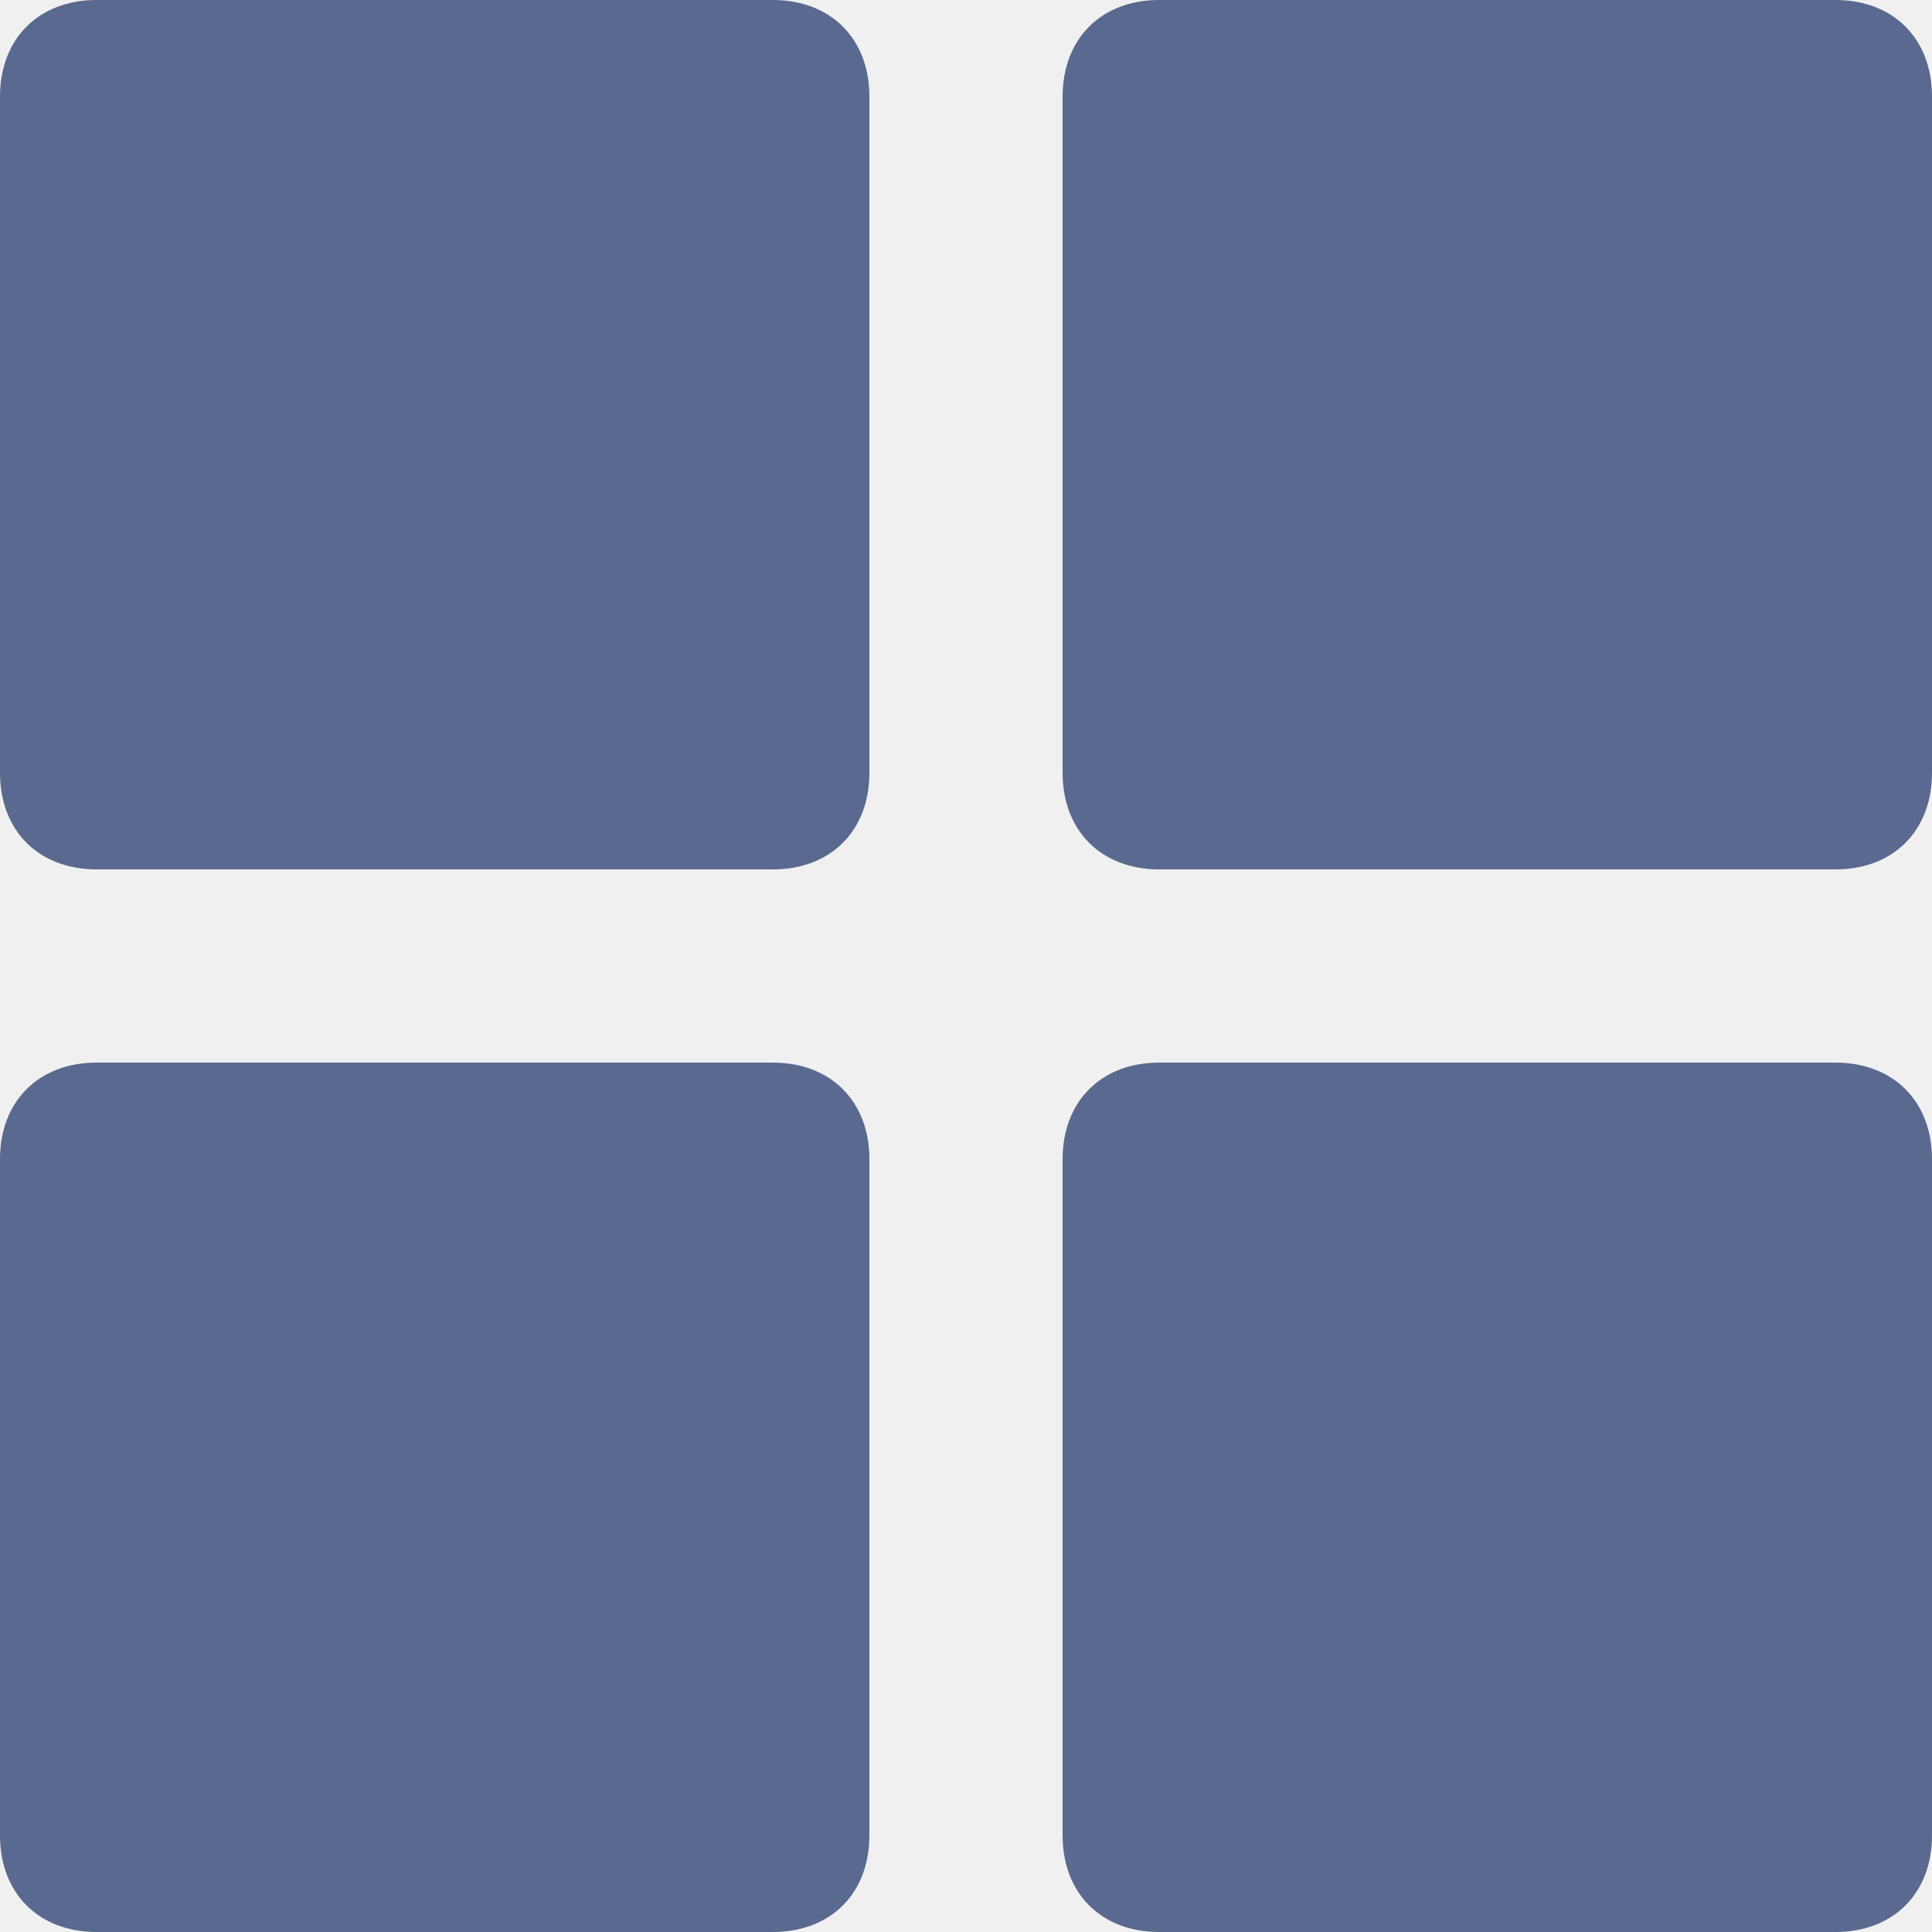
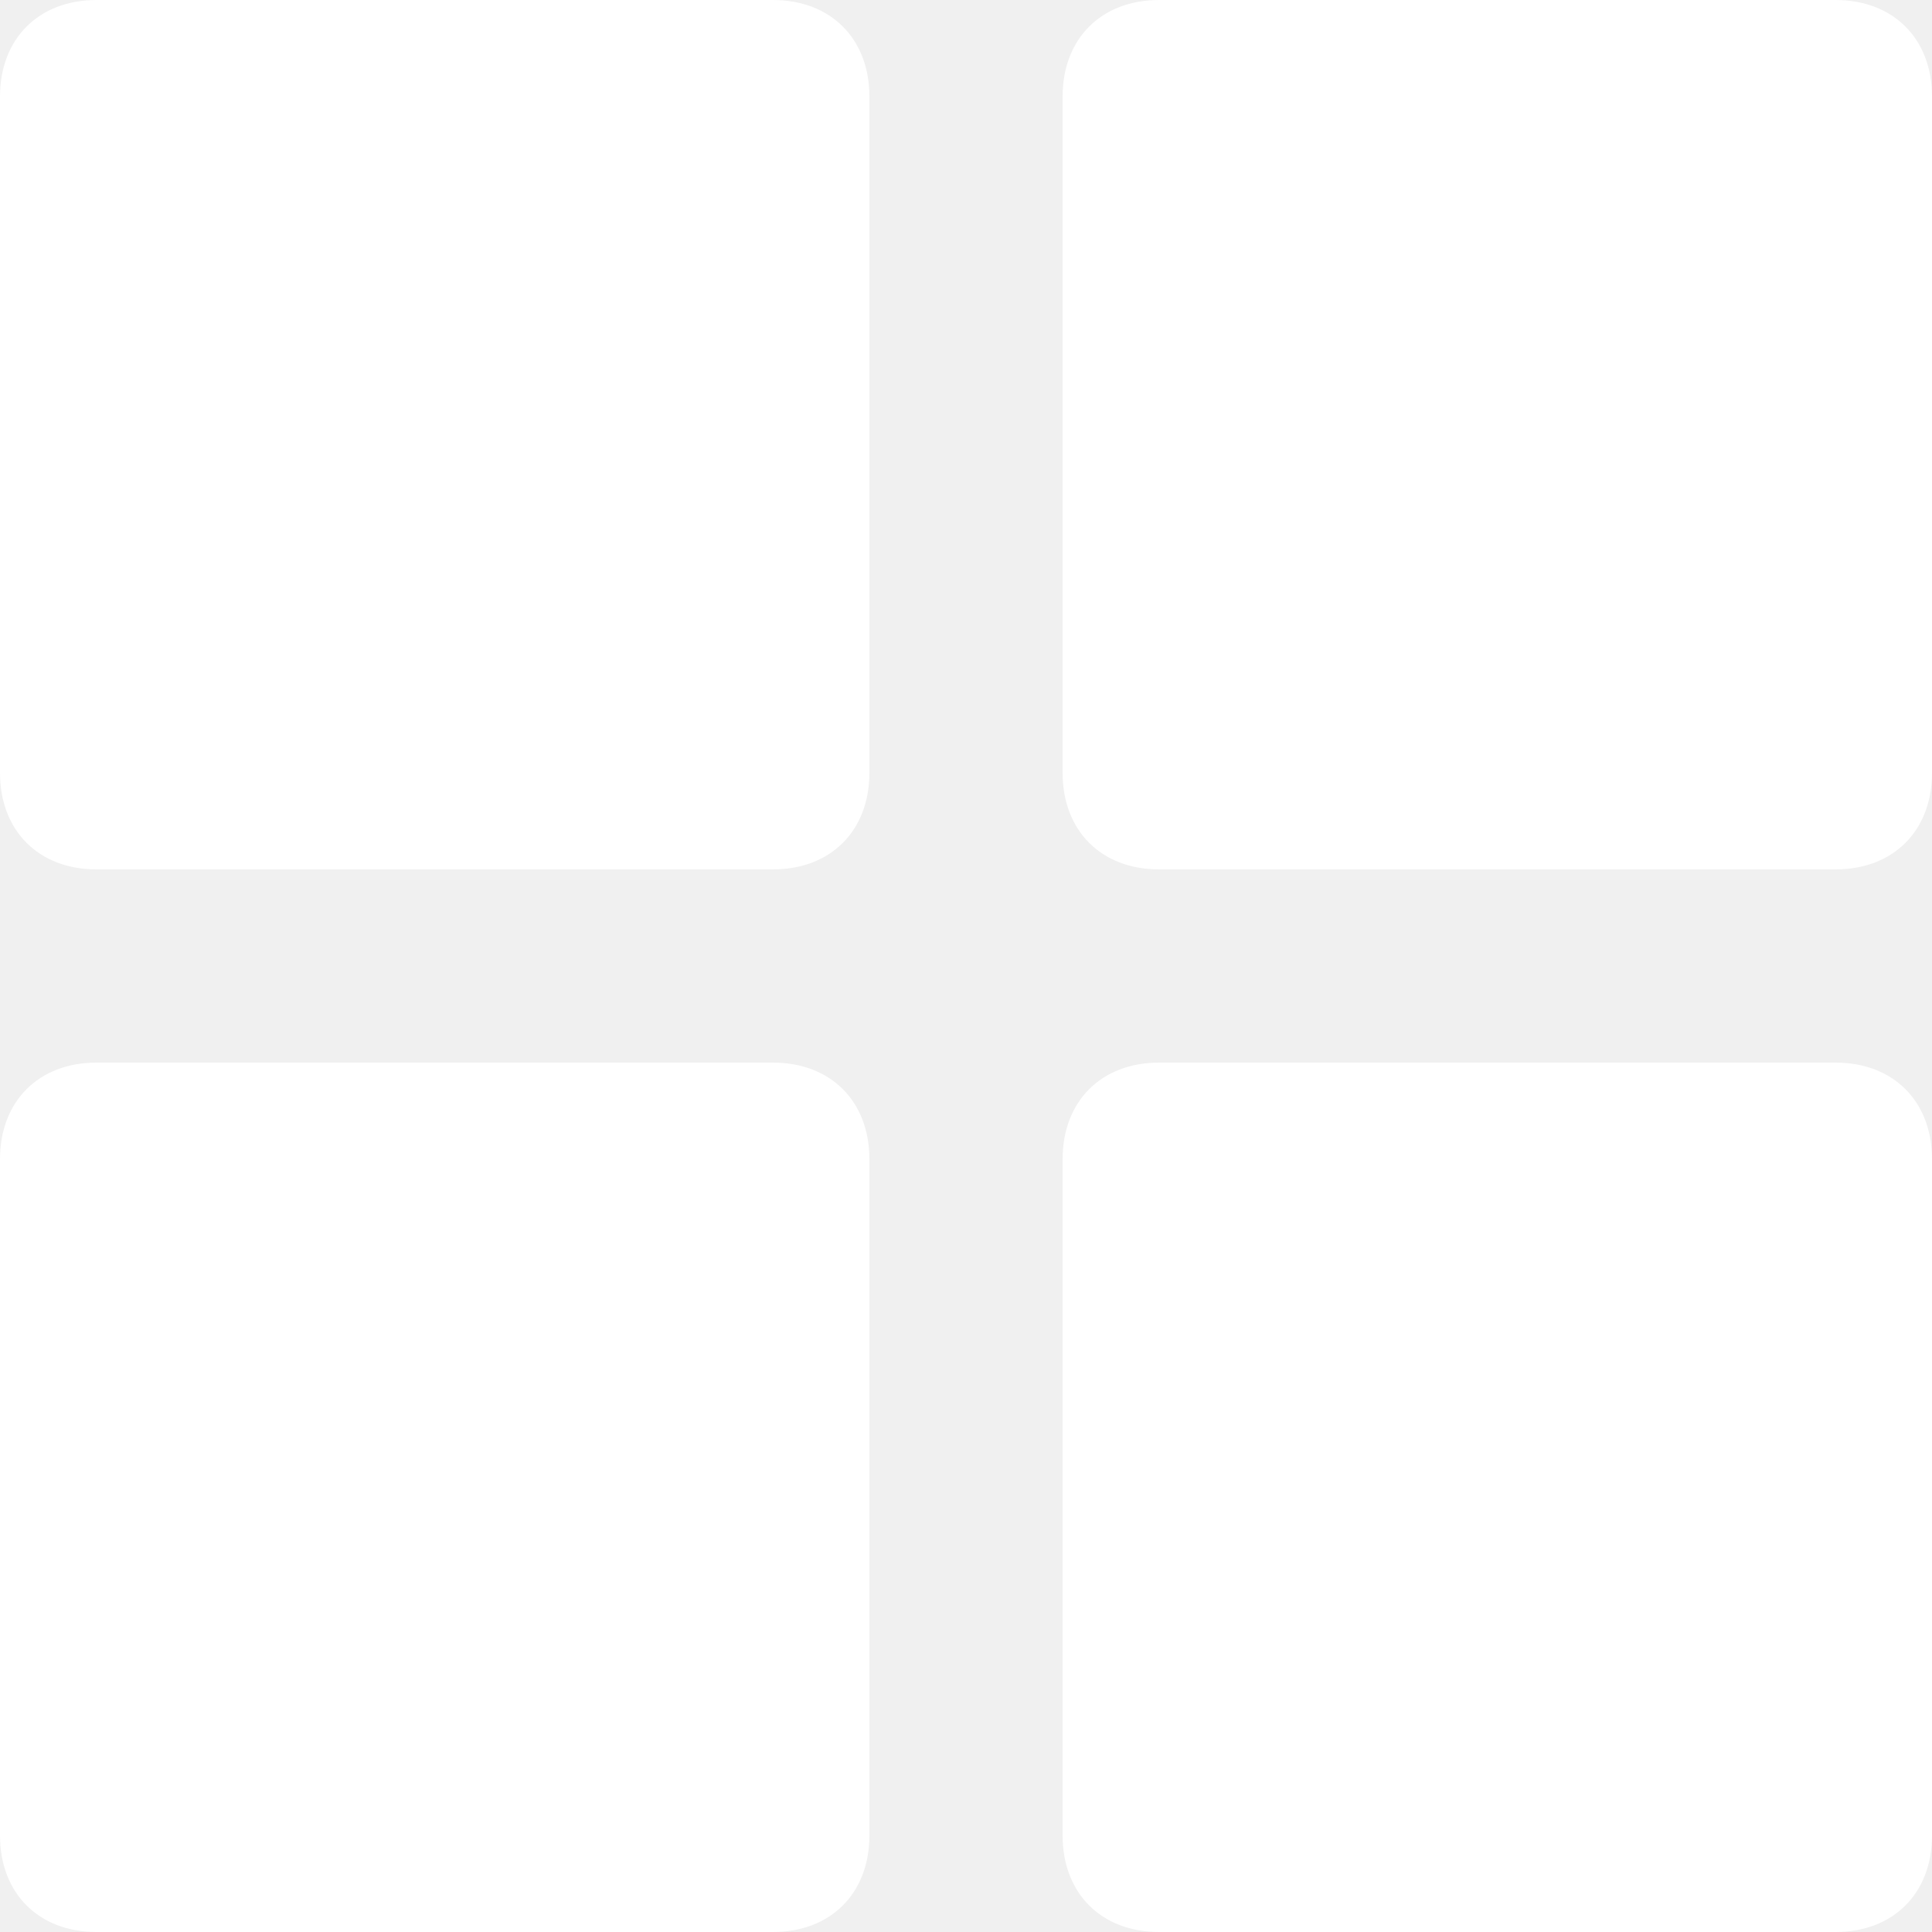
<svg xmlns="http://www.w3.org/2000/svg" width="20" height="20">
-   <path d="M8 0H1C.4 0 0 .4 0 1v7c0 .6.4 1 1 1h7c.6 0 1-.4 1-1V1c0-.6-.4-1-1-1Zm0 11H1c-.6 0-1 .4-1 1v7c0 .6.4 1 1 1h7c.6 0 1-.4 1-1v-7c0-.6-.4-1-1-1ZM19 0h-7c-.6 0-1 .4-1 1v7c0 .6.4 1 1 1h7c.6 0 1-.4 1-1V1c0-.6-.4-1-1-1Zm0 11h-7c-.6 0-1 .4-1 1v7c0 .6.4 1 1 1h7c.6 0 1-.4 1-1v-7c0-.6-.4-1-1-1Z" fill="#5A698F" />
+   <path d="M8 0H1C.4 0 0 .4 0 1v7c0 .6.4 1 1 1h7c.6 0 1-.4 1-1V1c0-.6-.4-1-1-1Zm0 11H1c-.6 0-1 .4-1 1v7c0 .6.4 1 1 1h7c.6 0 1-.4 1-1v-7c0-.6-.4-1-1-1ZM19 0h-7c-.6 0-1 .4-1 1v7c0 .6.4 1 1 1h7c.6 0 1-.4 1-1V1c0-.6-.4-1-1-1Zm0 11h-7c-.6 0-1 .4-1 1v7c0 .6.4 1 1 1h7c.6 0 1-.4 1-1v-7c0-.6-.4-1-1-1Z" fill="white" />
</svg>
